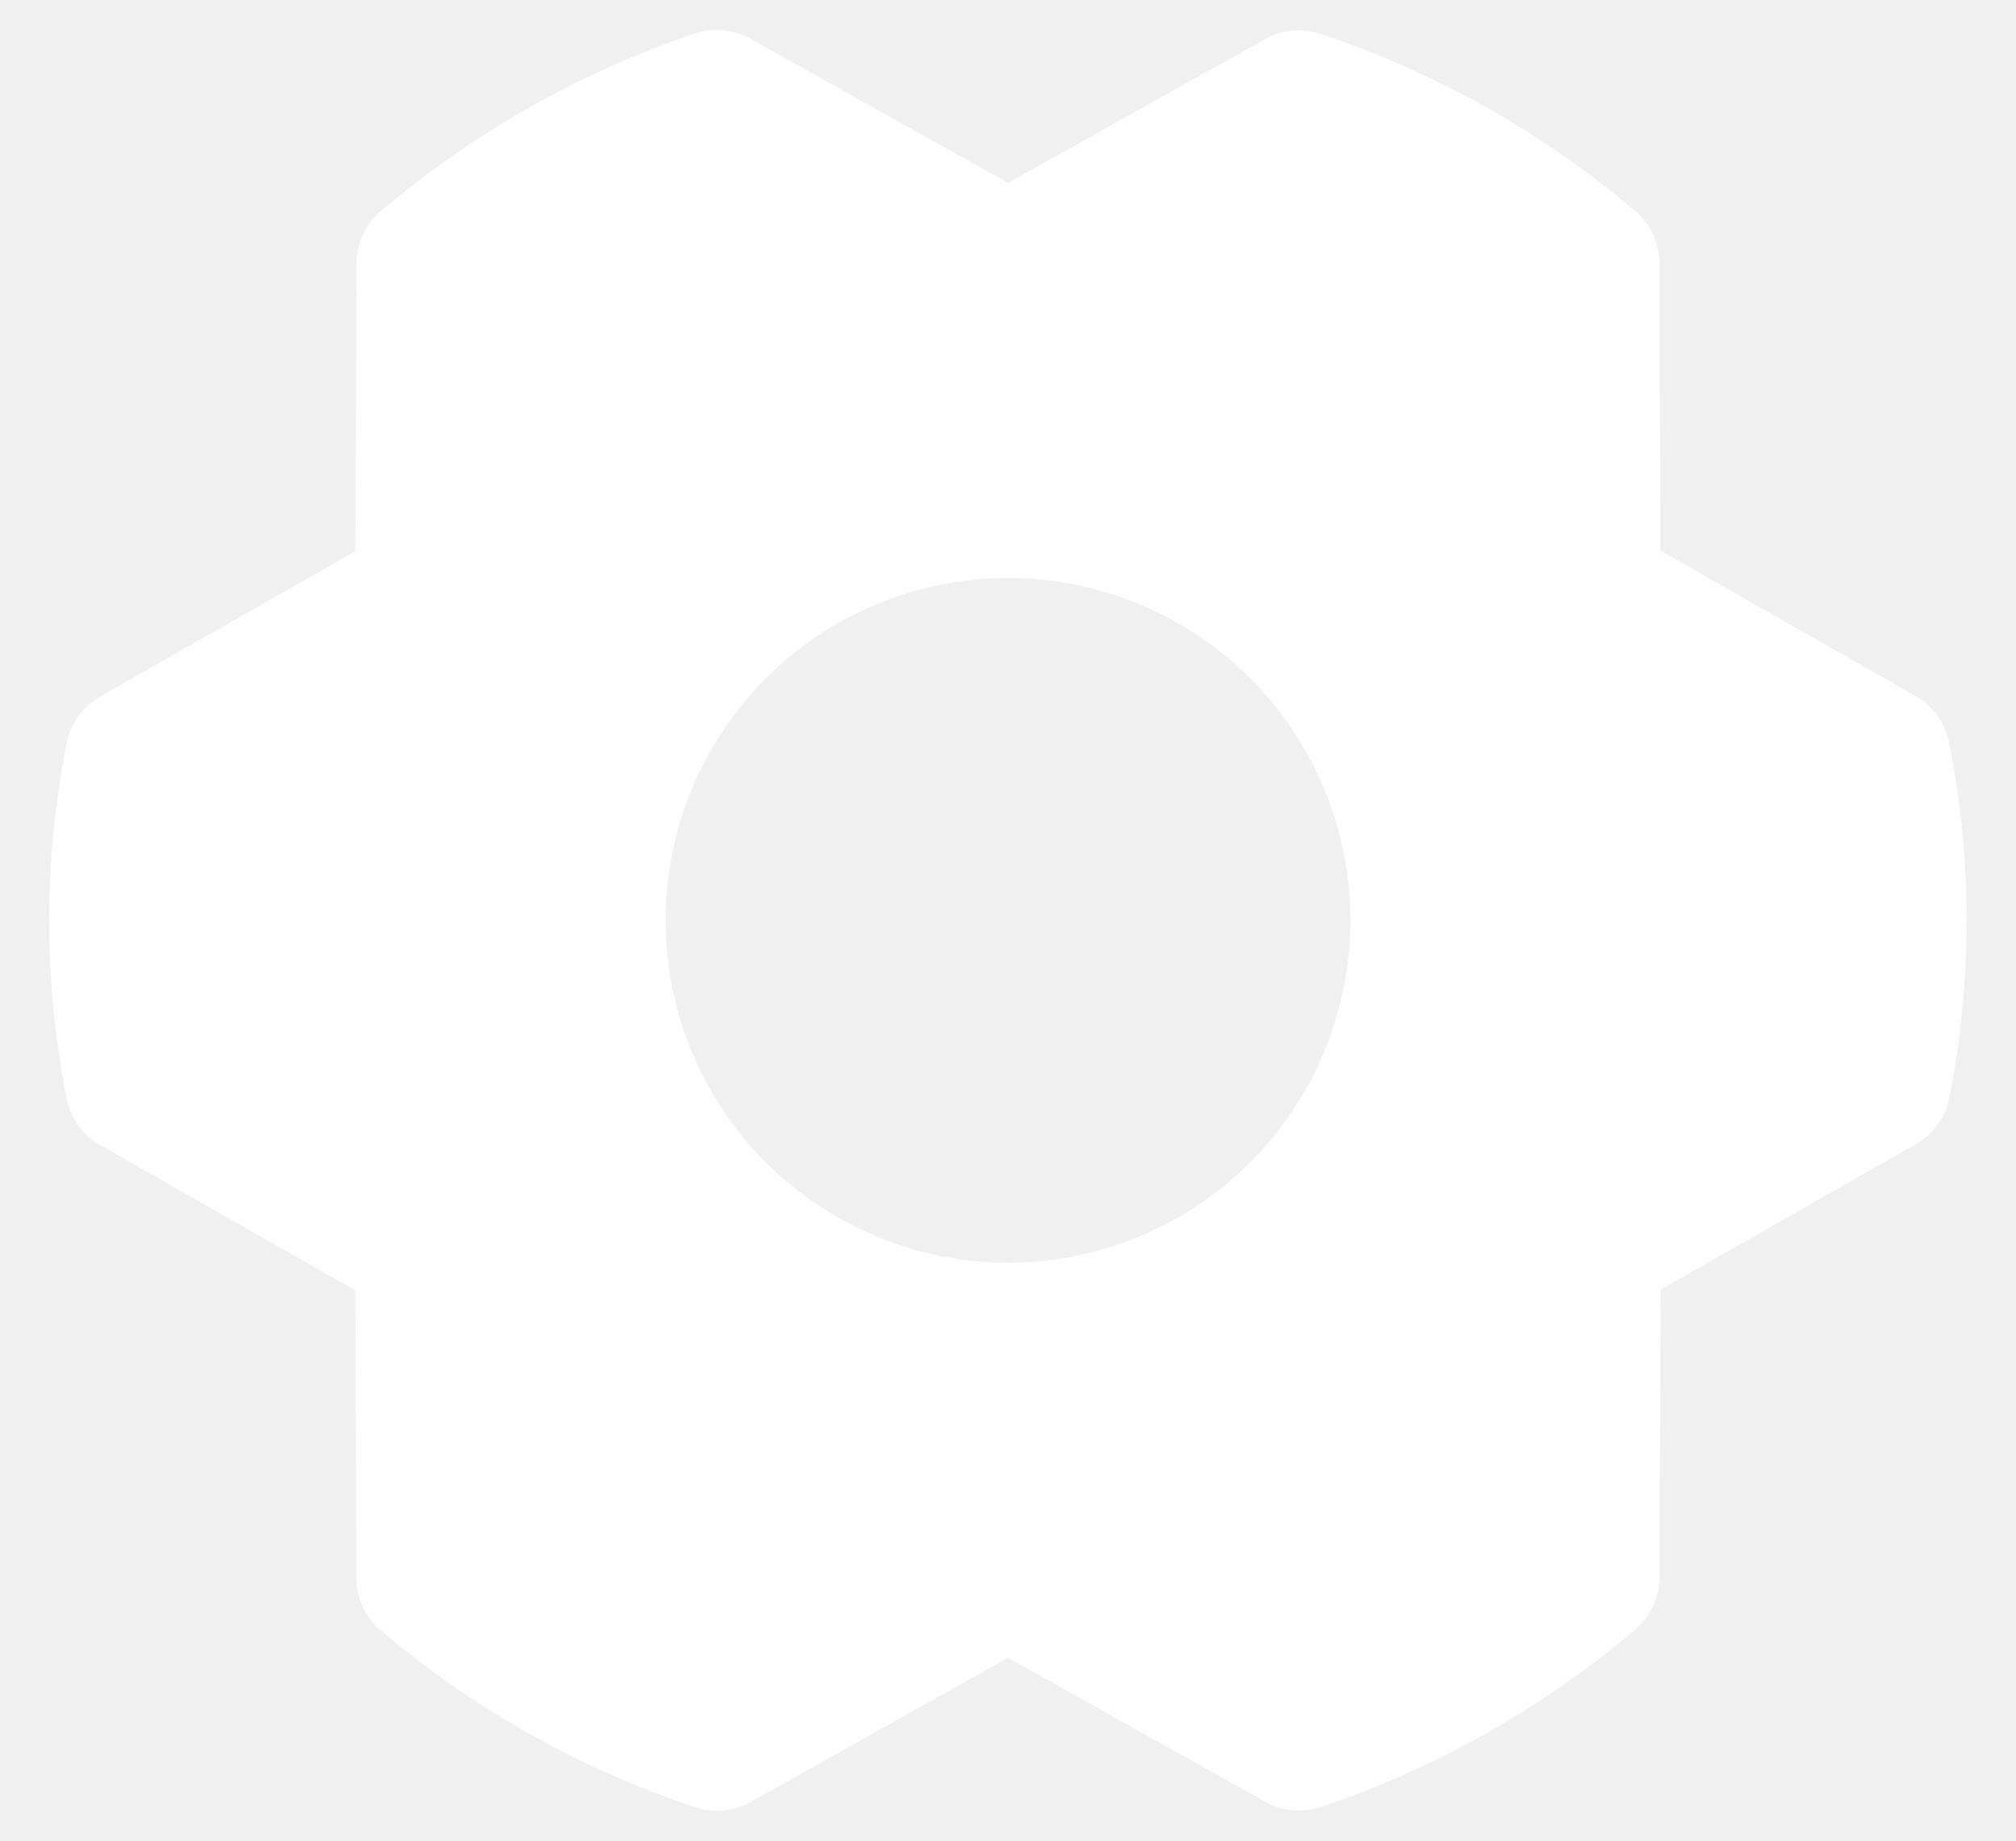
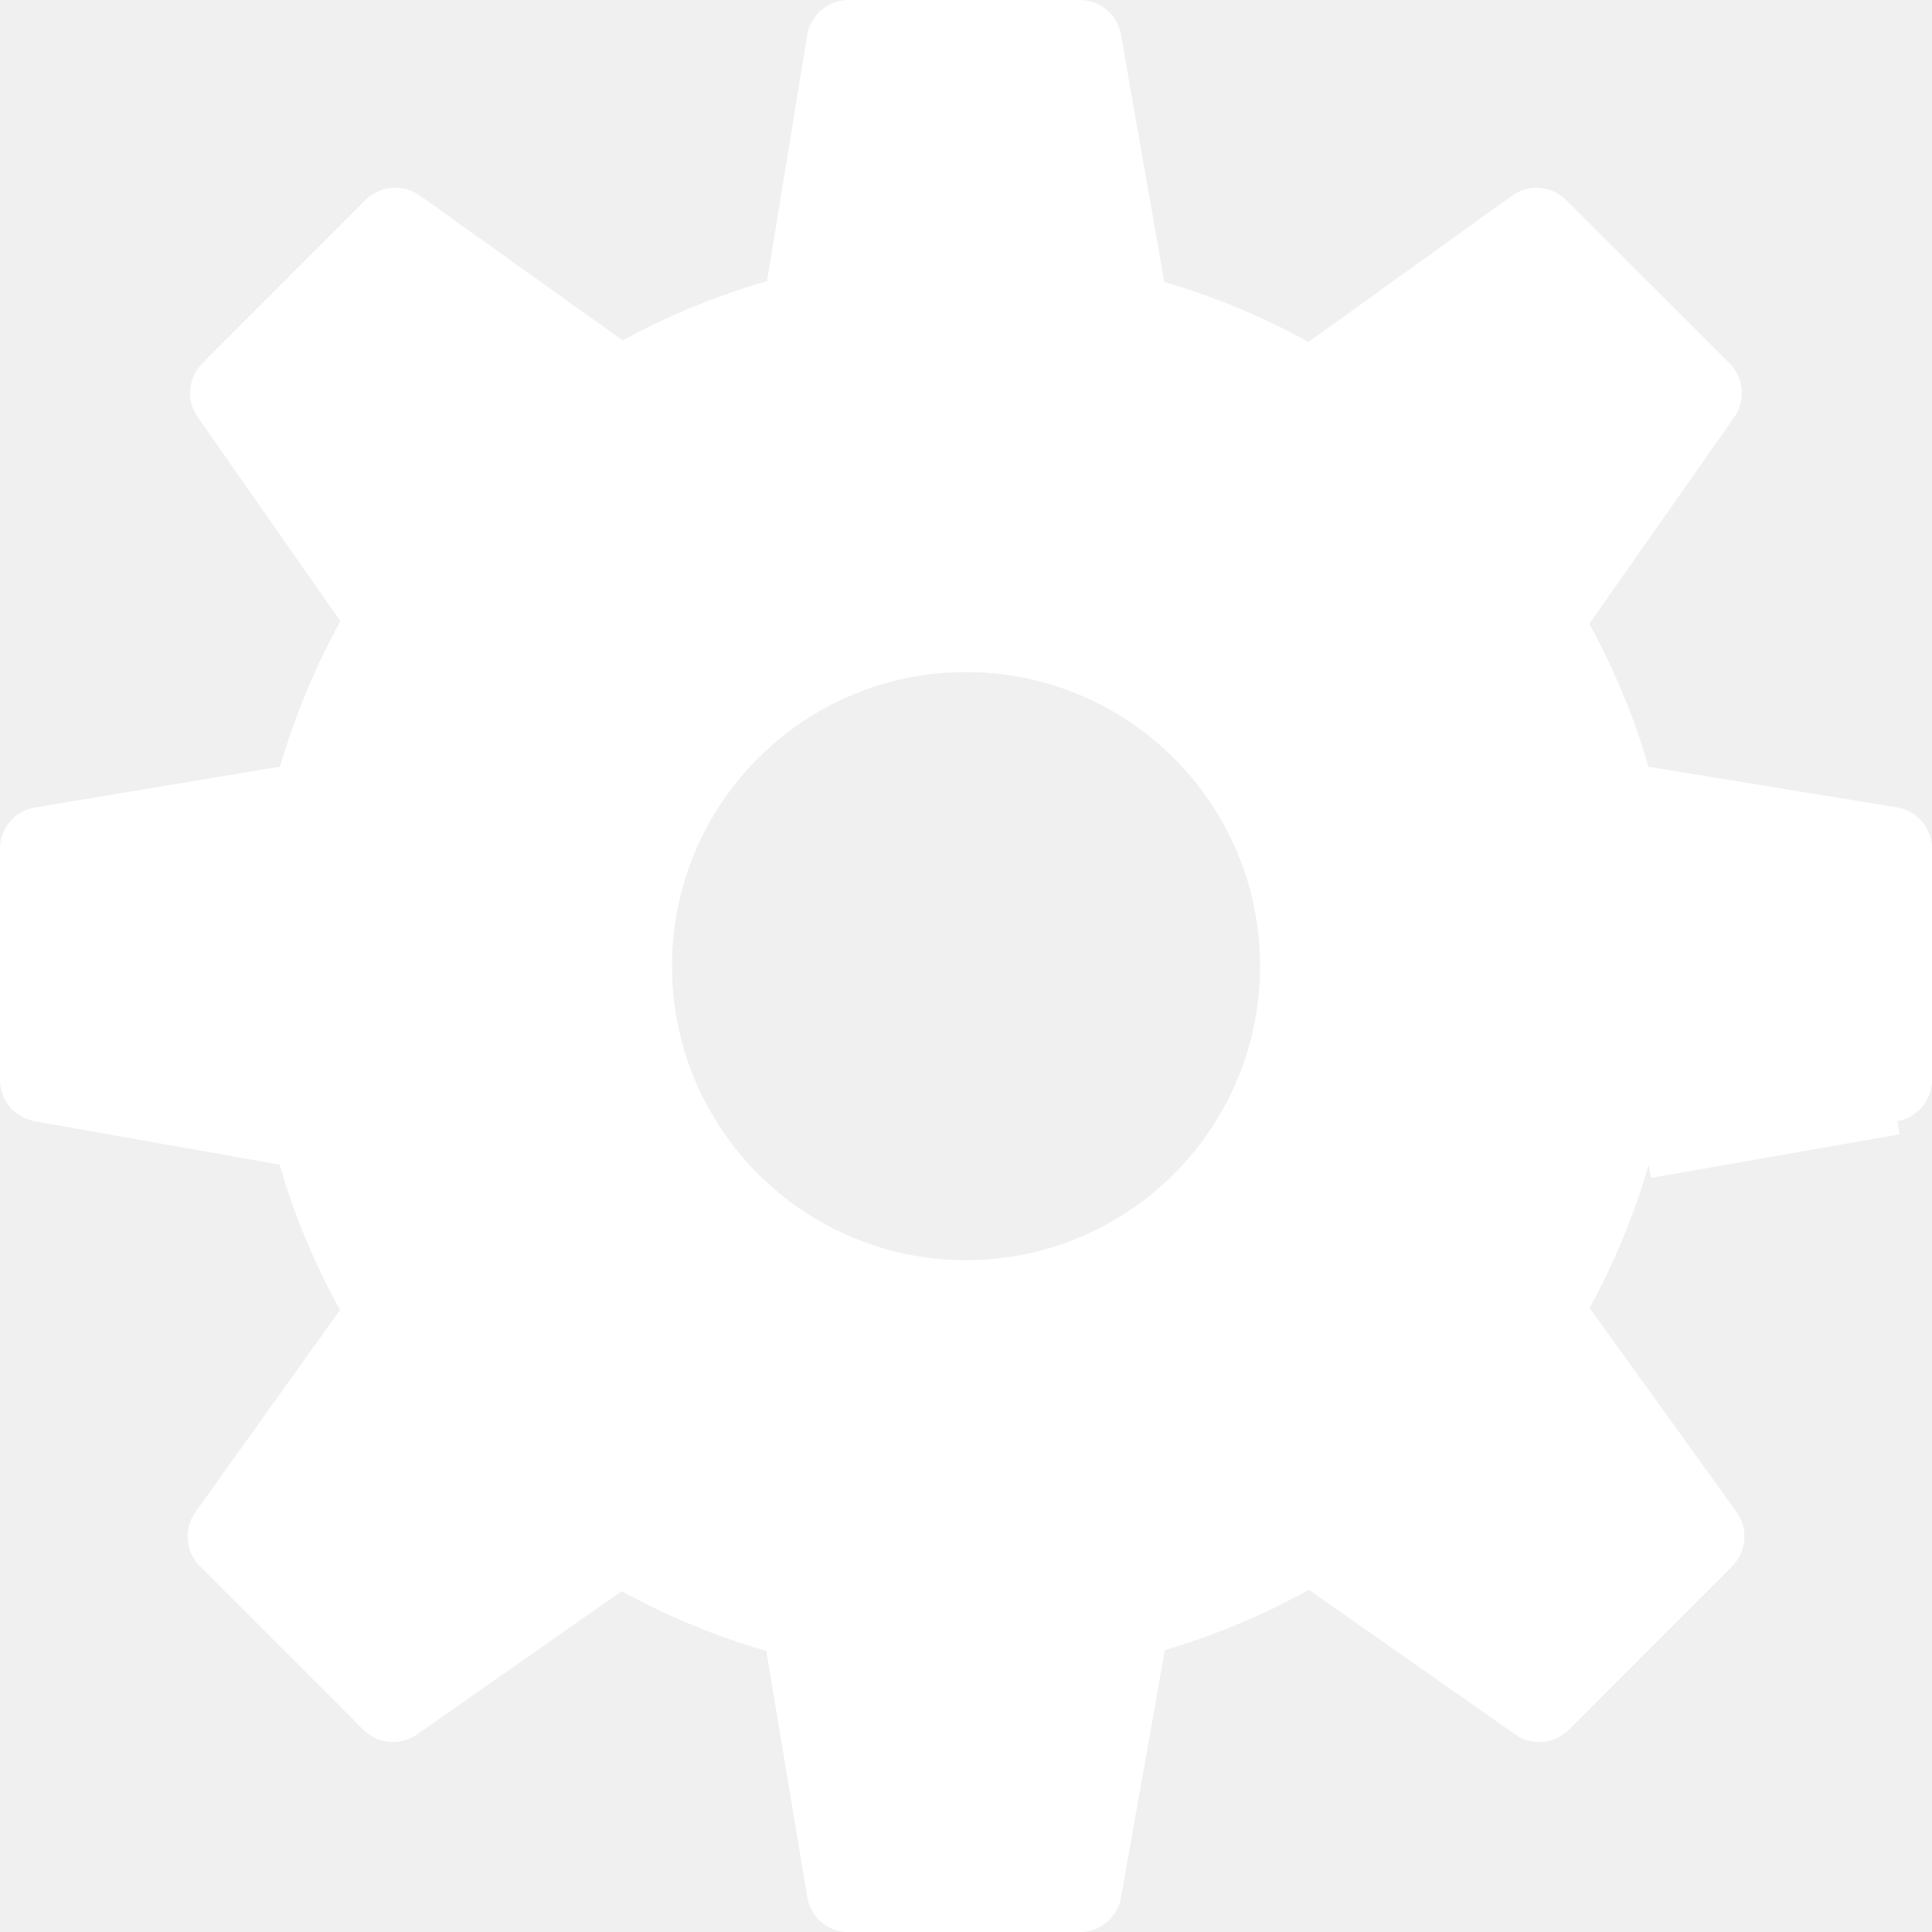
- <svg xmlns="http://www.w3.org/2000/svg" width="23" height="21" viewBox="0 0 23 21" fill="none">
-   <path d="M22.236 8.47C22.215 8.36 22.169 8.256 22.104 8.165C22.038 8.074 21.954 7.998 21.856 7.942L18.943 6.282L18.932 2.999C18.931 2.886 18.906 2.774 18.859 2.672C18.811 2.569 18.742 2.478 18.655 2.405C17.599 1.511 16.382 0.826 15.069 0.387C14.966 0.352 14.857 0.339 14.748 0.349C14.639 0.359 14.534 0.391 14.438 0.444L11.5 2.087L8.559 0.441C8.463 0.388 8.358 0.355 8.249 0.345C8.14 0.335 8.03 0.348 7.927 0.383C6.615 0.825 5.4 1.513 4.345 2.409C4.259 2.482 4.189 2.573 4.142 2.675C4.094 2.778 4.069 2.889 4.068 3.002L4.054 6.288L1.141 7.948C1.043 8.004 0.959 8.08 0.893 8.171C0.828 8.262 0.783 8.366 0.761 8.476C0.494 9.815 0.494 11.194 0.761 12.534C0.783 12.644 0.828 12.748 0.893 12.839C0.959 12.93 1.043 13.006 1.141 13.062L4.054 14.722L4.065 18.006C4.066 18.119 4.091 18.231 4.138 18.333C4.186 18.436 4.256 18.527 4.342 18.6C5.399 19.494 6.615 20.178 7.928 20.618C8.031 20.653 8.141 20.666 8.249 20.656C8.358 20.646 8.463 20.614 8.559 20.561L11.5 18.913L14.441 20.559C14.558 20.623 14.689 20.657 14.822 20.656C14.908 20.656 14.992 20.642 15.073 20.615C16.384 20.173 17.6 19.486 18.655 18.591C18.741 18.518 18.811 18.427 18.858 18.325C18.906 18.223 18.931 18.111 18.932 17.998L18.946 14.712L21.859 13.052C21.957 12.996 22.041 12.921 22.107 12.829C22.172 12.739 22.218 12.634 22.239 12.524C22.504 11.186 22.503 9.808 22.236 8.47ZM11.5 14.406C10.727 14.406 9.972 14.177 9.33 13.748C8.687 13.319 8.187 12.709 7.891 11.995C7.595 11.281 7.518 10.496 7.669 9.738C7.82 8.98 8.192 8.284 8.738 7.738C9.284 7.192 9.98 6.82 10.738 6.669C11.496 6.518 12.281 6.596 12.995 6.891C13.709 7.187 14.319 7.687 14.748 8.33C15.177 8.972 15.406 9.727 15.406 10.5C15.406 11.536 14.995 12.53 14.262 13.262C13.53 13.995 12.536 14.406 11.5 14.406Z" fill="white" />
+ <svg xmlns="http://www.w3.org/2000/svg" width="24" height="24" viewBox="0 0 24 24" fill="none">
+   <path d="M23.536 10.192L23.536 10.192C23.709 10.22 23.835 10.369 23.835 10.544V10.544V13.414C23.835 13.587 23.711 13.736 23.54 13.765L23.54 13.765L20.452 14.308L20.351 14.325L20.322 14.424C20.146 15.031 19.905 15.616 19.602 16.169L19.552 16.26L19.613 16.345L21.438 18.879L21.438 18.879C21.54 19.021 21.524 19.216 21.401 19.34L19.372 21.37C19.372 21.37 19.372 21.37 19.372 21.37C19.249 21.493 19.056 21.51 18.915 21.41L18.915 21.41L16.355 19.614L16.27 19.555L16.18 19.605C15.626 19.913 15.038 20.159 14.424 20.34L14.326 20.369L14.308 20.47L13.763 23.543L13.763 23.543C13.733 23.713 13.585 23.837 13.412 23.837H10.542C10.367 23.837 10.219 23.711 10.191 23.54L10.191 23.54L9.682 20.482L9.665 20.379L9.565 20.35C8.952 20.173 8.36 19.929 7.801 19.621L7.711 19.572L7.627 19.631L5.086 21.41L5.085 21.41C4.944 21.51 4.751 21.493 4.629 21.37L2.6 19.34C2.477 19.216 2.461 19.022 2.562 18.88L2.562 18.88L4.358 16.369L4.418 16.284L4.368 16.193C4.057 15.631 3.81 15.037 3.631 14.421L3.603 14.323L3.502 14.305L0.459 13.766C0.289 13.735 0.165 13.587 0.165 13.414V10.544C0.165 10.37 0.291 10.221 0.463 10.193L0.463 10.193L3.506 9.686L3.608 9.669L3.637 9.569C3.817 8.952 4.064 8.358 4.373 7.798L4.423 7.707L4.364 7.623L2.591 5.086L2.591 5.085C2.491 4.944 2.508 4.752 2.631 4.629L4.658 2.601C4.659 2.601 4.659 2.601 4.659 2.601C4.783 2.478 4.977 2.462 5.119 2.563L7.639 4.363L7.723 4.424L7.814 4.374C8.37 4.07 8.959 3.828 9.574 3.651L9.674 3.622L9.691 3.519L10.19 0.464L10.19 0.464C10.218 0.292 10.367 0.165 10.542 0.165H13.412C13.585 0.165 13.733 0.29 13.763 0.461L14.301 3.532L14.319 3.633L14.418 3.662C15.028 3.839 15.617 4.084 16.175 4.392L16.266 4.443L16.351 4.382L18.878 2.566L18.878 2.565C19.02 2.463 19.215 2.479 19.339 2.603L21.368 4.63C21.49 4.754 21.507 4.947 21.408 5.088L21.408 5.088L19.608 7.654L19.549 7.738L19.598 7.828C19.901 8.38 20.143 8.964 20.321 9.571L20.35 9.671L20.452 9.688L23.536 10.192ZM8.183 12.001C8.183 14.109 9.892 15.819 12 15.819C14.108 15.819 15.818 14.109 15.818 12.001C15.818 9.893 14.108 8.184 12 8.184C9.892 8.184 8.183 9.893 8.183 12.001ZM20.481 14.47L23.569 13.928L20.481 14.47Z" fill="white" stroke="white" stroke-width="0.33" />
</svg>
